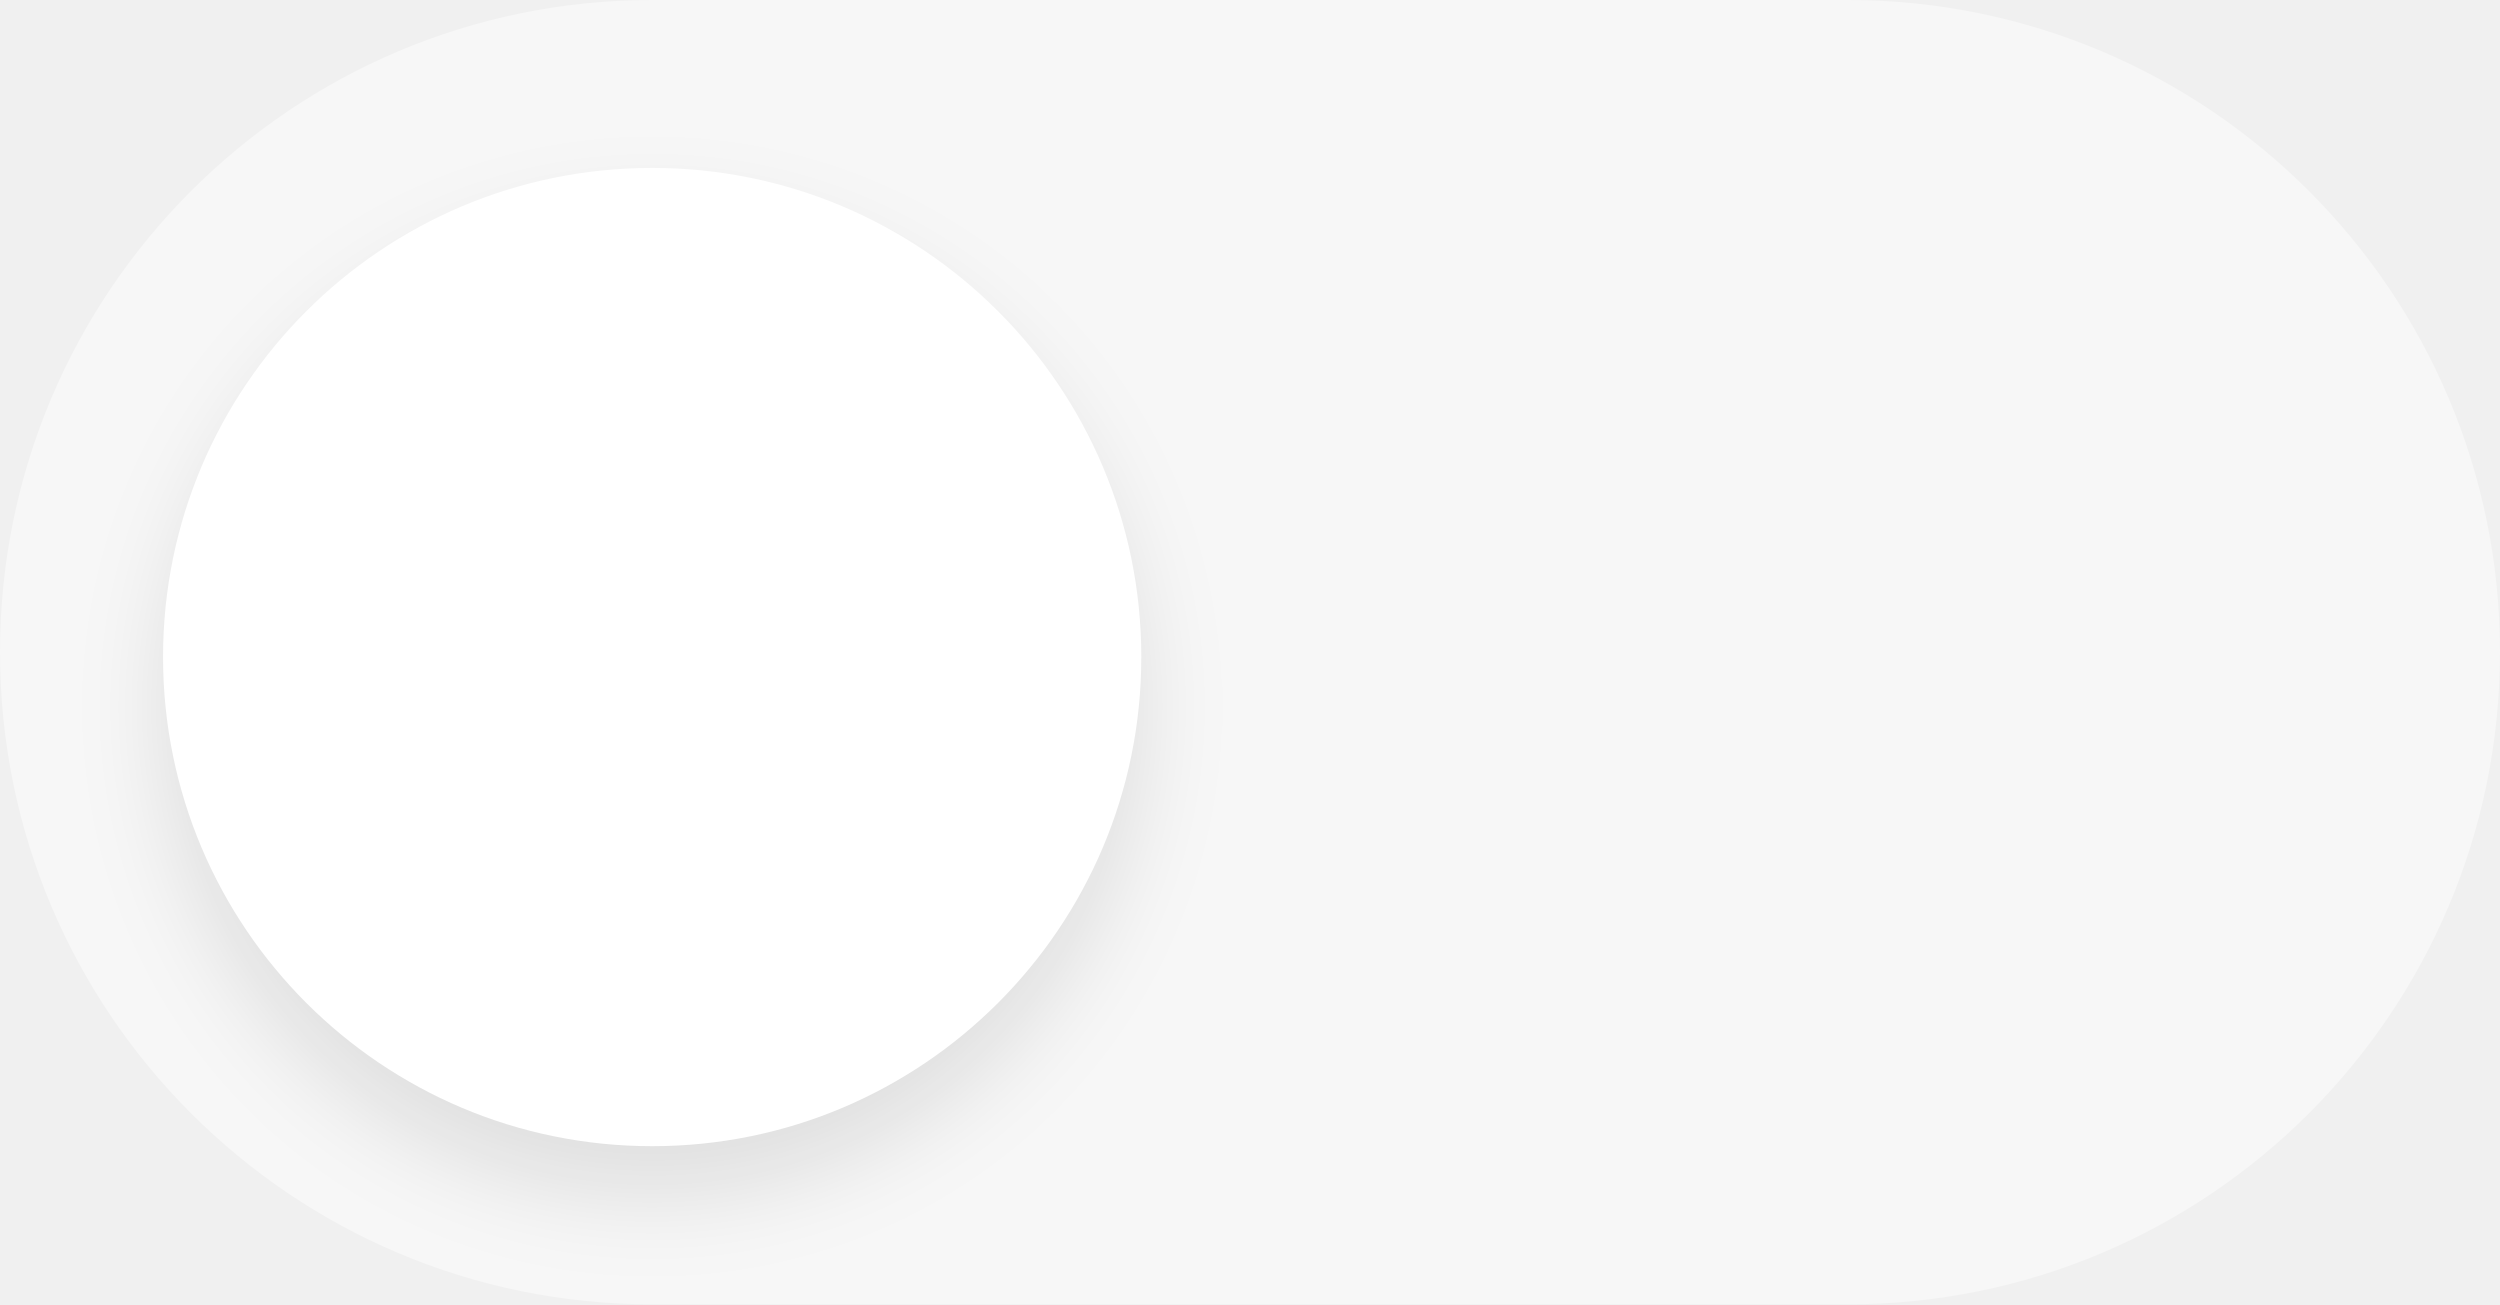
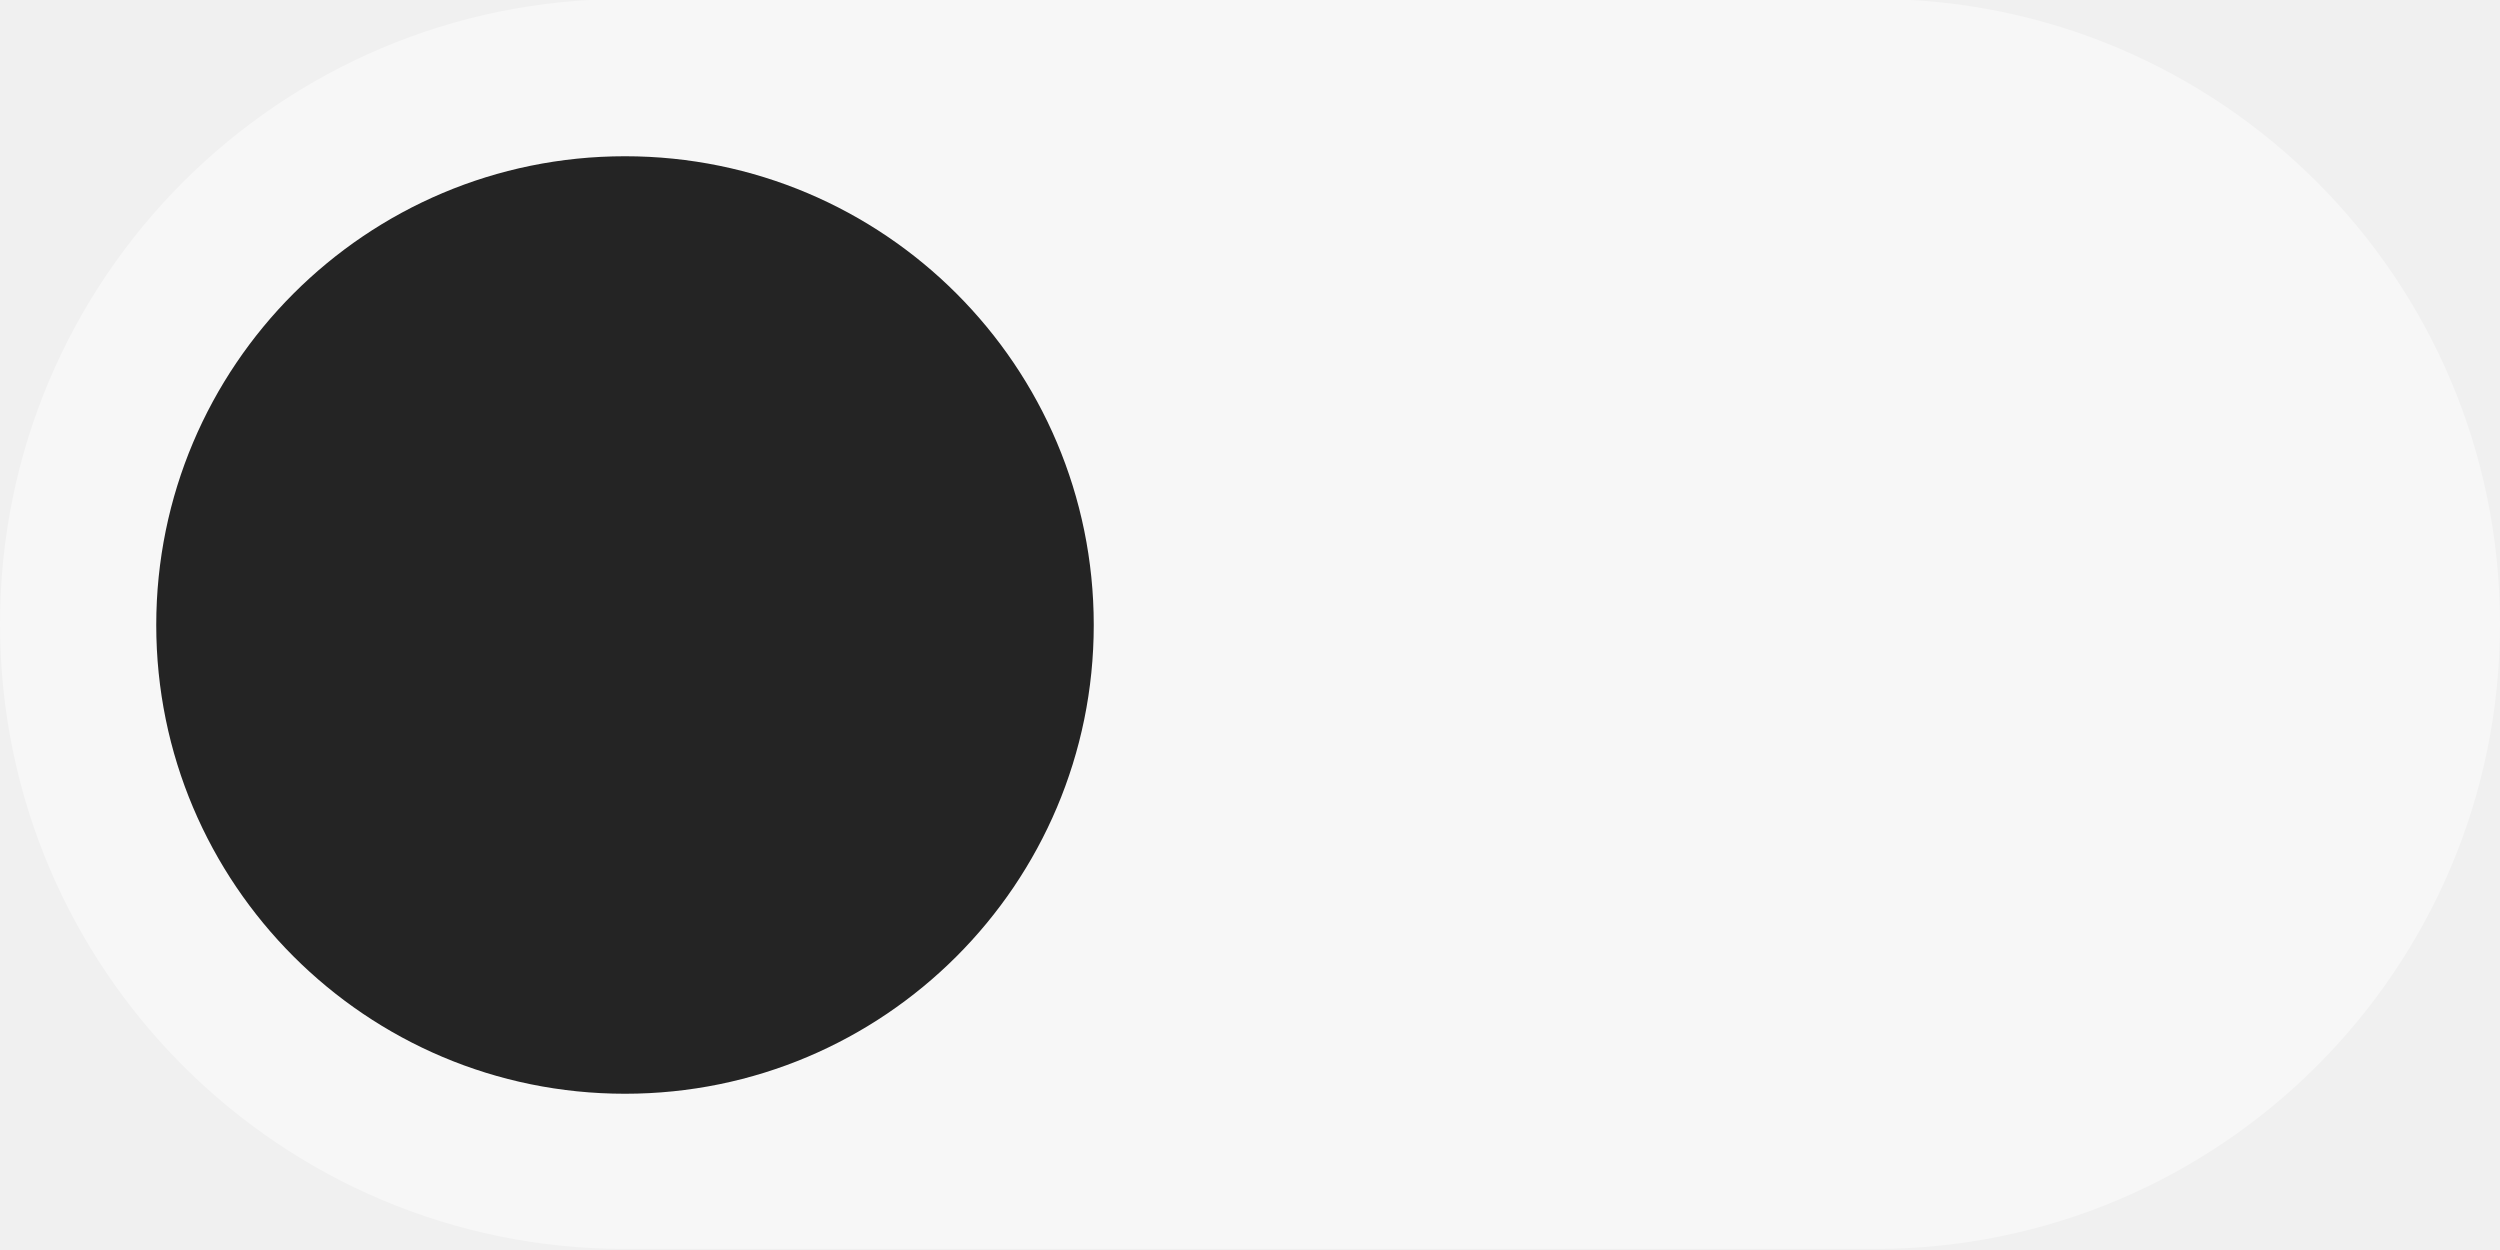
- <svg xmlns="http://www.w3.org/2000/svg" width="46" height="24" version="1.1" id="svg1878">
-   <defs id="defs1882">
-     <filter style="color-interpolation-filters:sRGB" id="filter1830" x="-0.108" y="-0.108" width="1.216" height="1.216">
-       <feGaussianBlur stdDeviation="0.81" id="feGaussianBlur1832" />
-     </filter>
-   </defs>
-   <rect x="0" y="0" width="46" height="24" rx="12" ry="12" id="rect2" style="opacity:0.45;fill:#ffffff" />
-   <circle cx="12" cy="13" r="9" id="circle1465" style="opacity:0.1;fill:#000000;filter:url(#filter1830)" />
-   <circle cx="12" cy="12.09" r="9" id="circle4" style="fill:#ffffff" />
+ <svg xmlns="http://www.w3.org/2000/svg" width="48" height="24" version="1.1" id="svg3299">
+   <defs id="defs3303" />
+   <rect transform="scale(-1,1)" x="-48" y="-0.02" width="48" height="24" rx="12" ry="12" fill="#ffffff" opacity="0.45" stroke-width="0" style="paint-order:stroke fill markers" id="rect3295" />
+   <circle cx="12" cy="12" r="9" fill="#ffffff" stroke-width="0" style="paint-order:stroke fill markers;fill:#242424;fill-opacity:1" id="circle3297" />
</svg>
